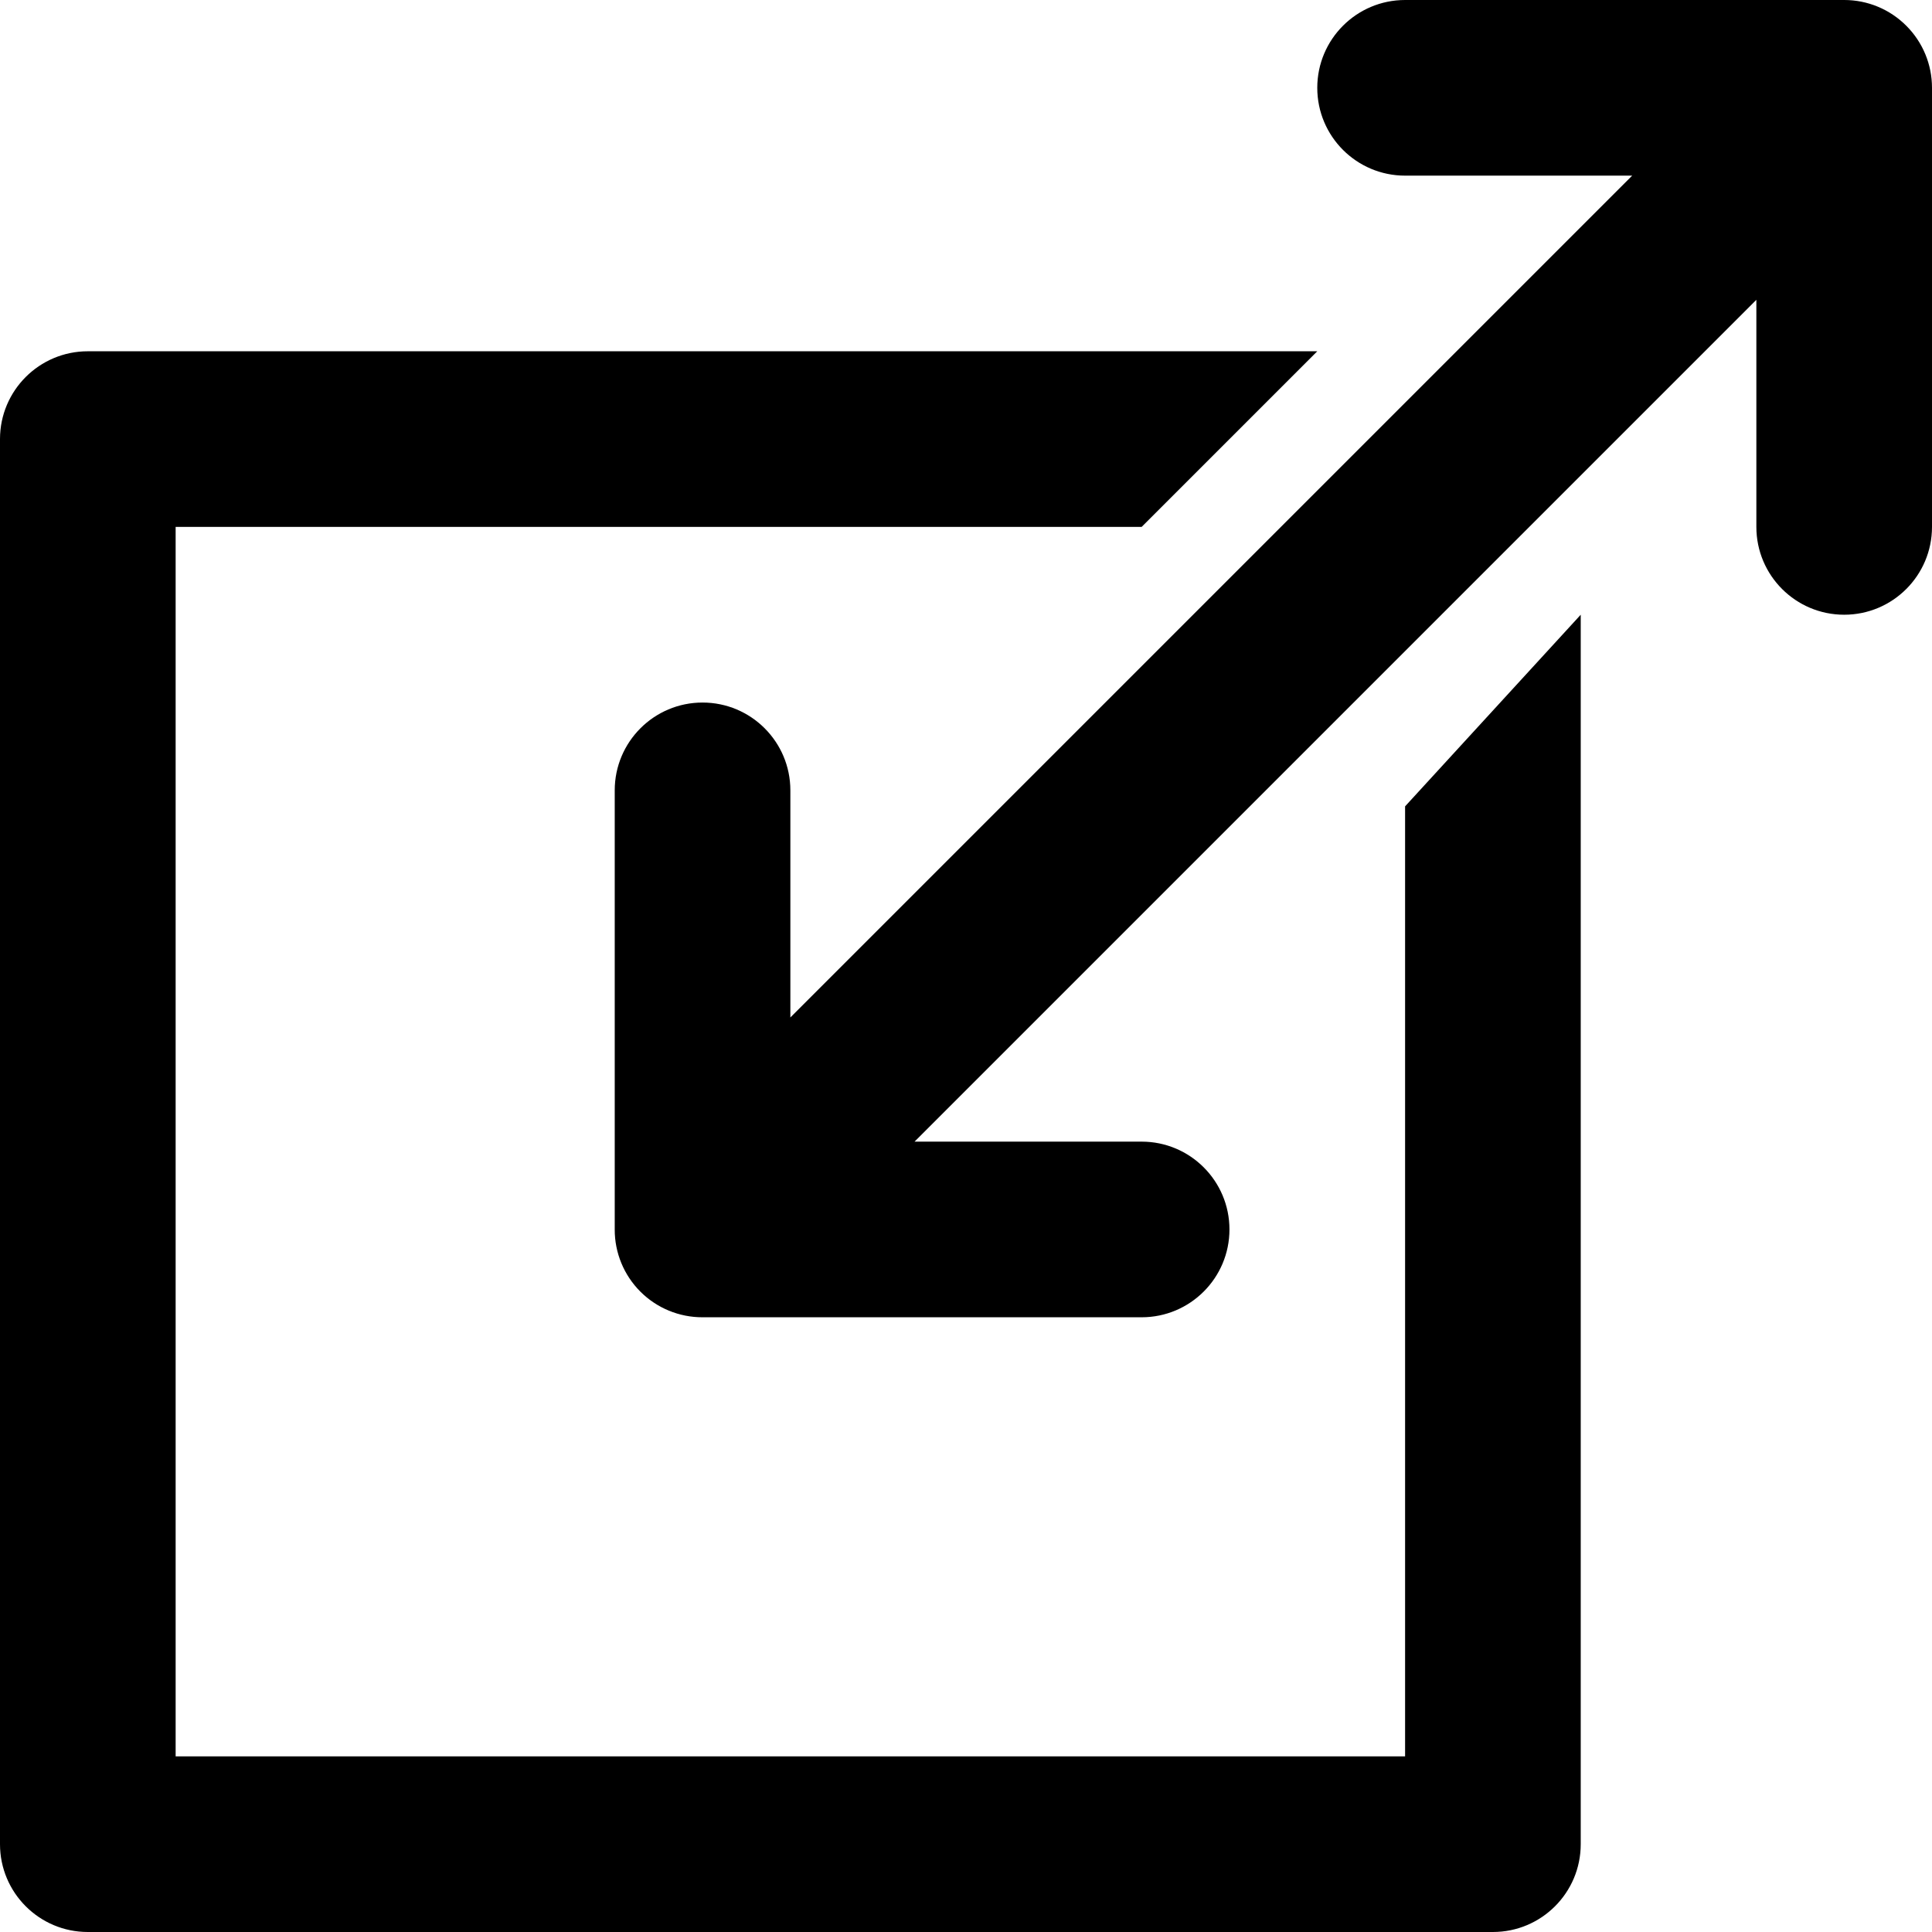
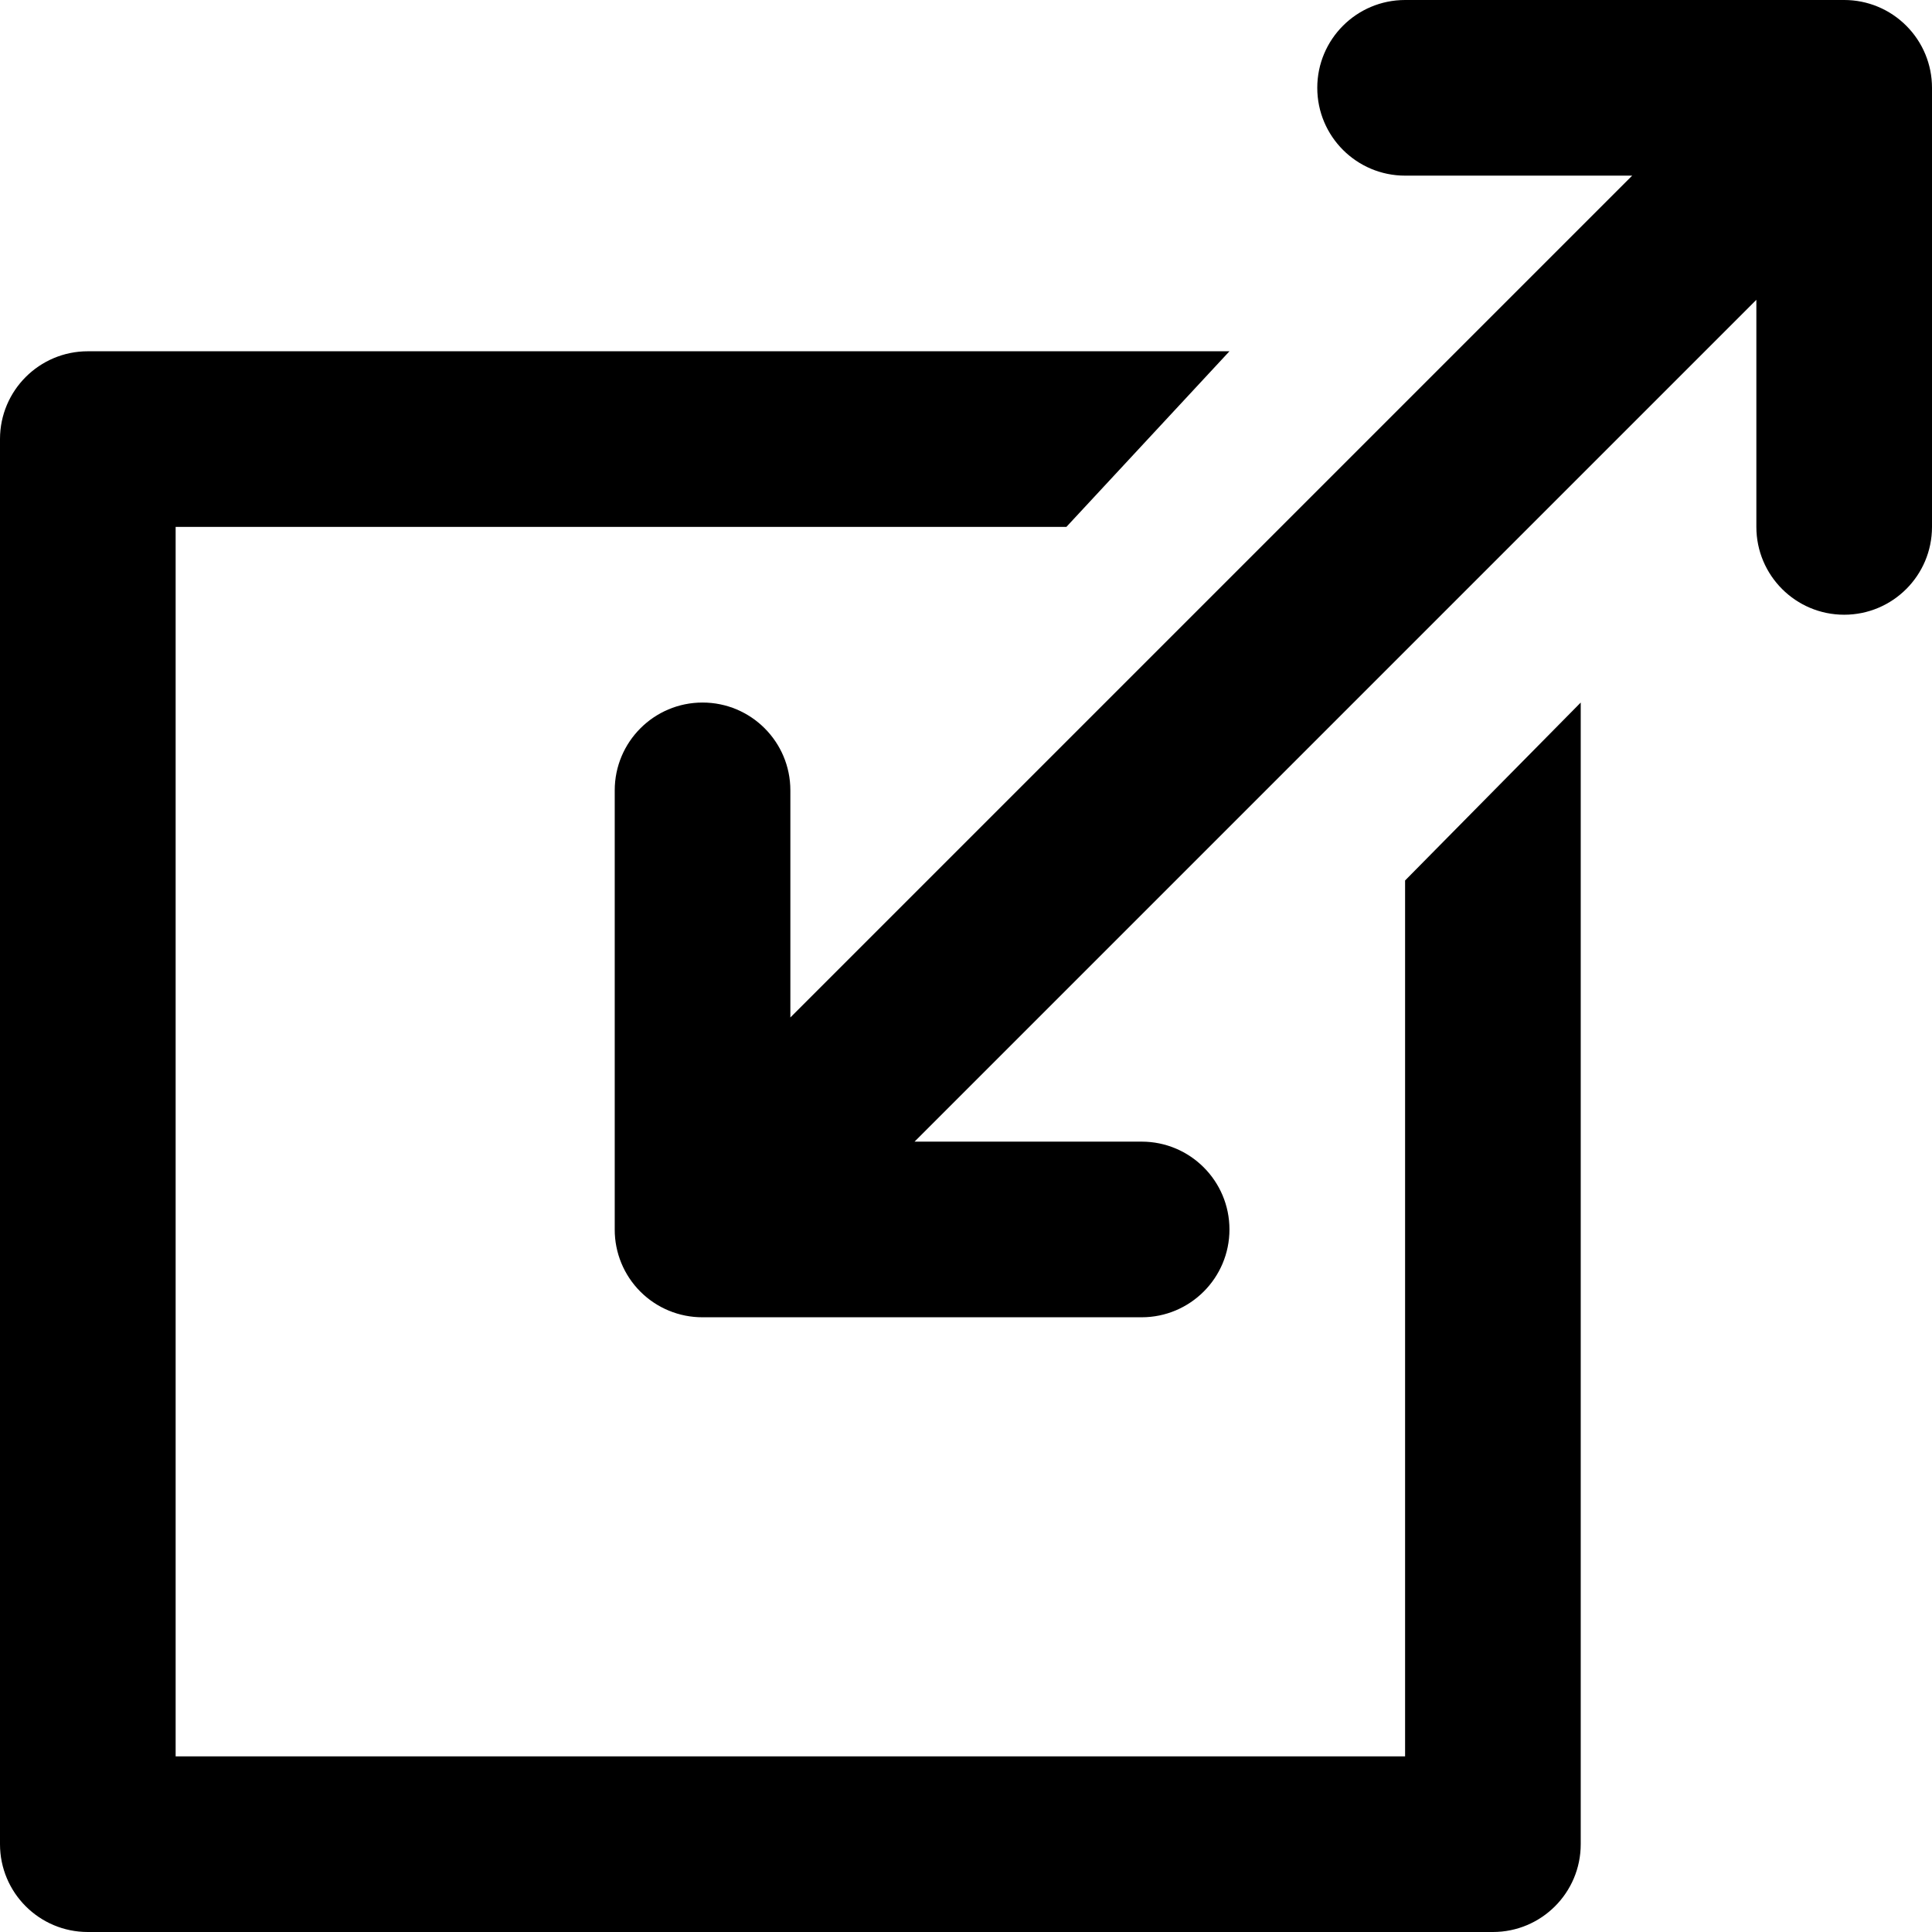
<svg xmlns="http://www.w3.org/2000/svg" viewBox="0 0 22 22" preserveAspectRatio="xMidYMin meet">
  <g>
    <path d="M21.707.293A.997.997 0 0 0 21 0h-5a.999.999 0 1 0 0 2h2.586L9 11.586V9a.999.999 0 1 0-2 0v5a.997.997 0 0 0 1 1h5a.999.999 0 1 0 0-2h-2.586L20 3.414V6a.999.999 0 1 0 2 0V1a.997.997 0 0 0-.293-.707z" />
-     <path d="M16 20H2V6h11l2-2H1a1 1 0 0 0-1 1v16a1 1 0 0 0 1 1h16a1 1 0 0 0 1-1V7l-2 2.182V20z" />
+     <path d="M16 20H2V6h10.143L14 4H1a1 1 0 0 0-1 1v16a1 1 0 0 0 1 1h16a1 1 0 0 0 1-1V8l-2 2.026V20z" />
  </g>
</svg>
